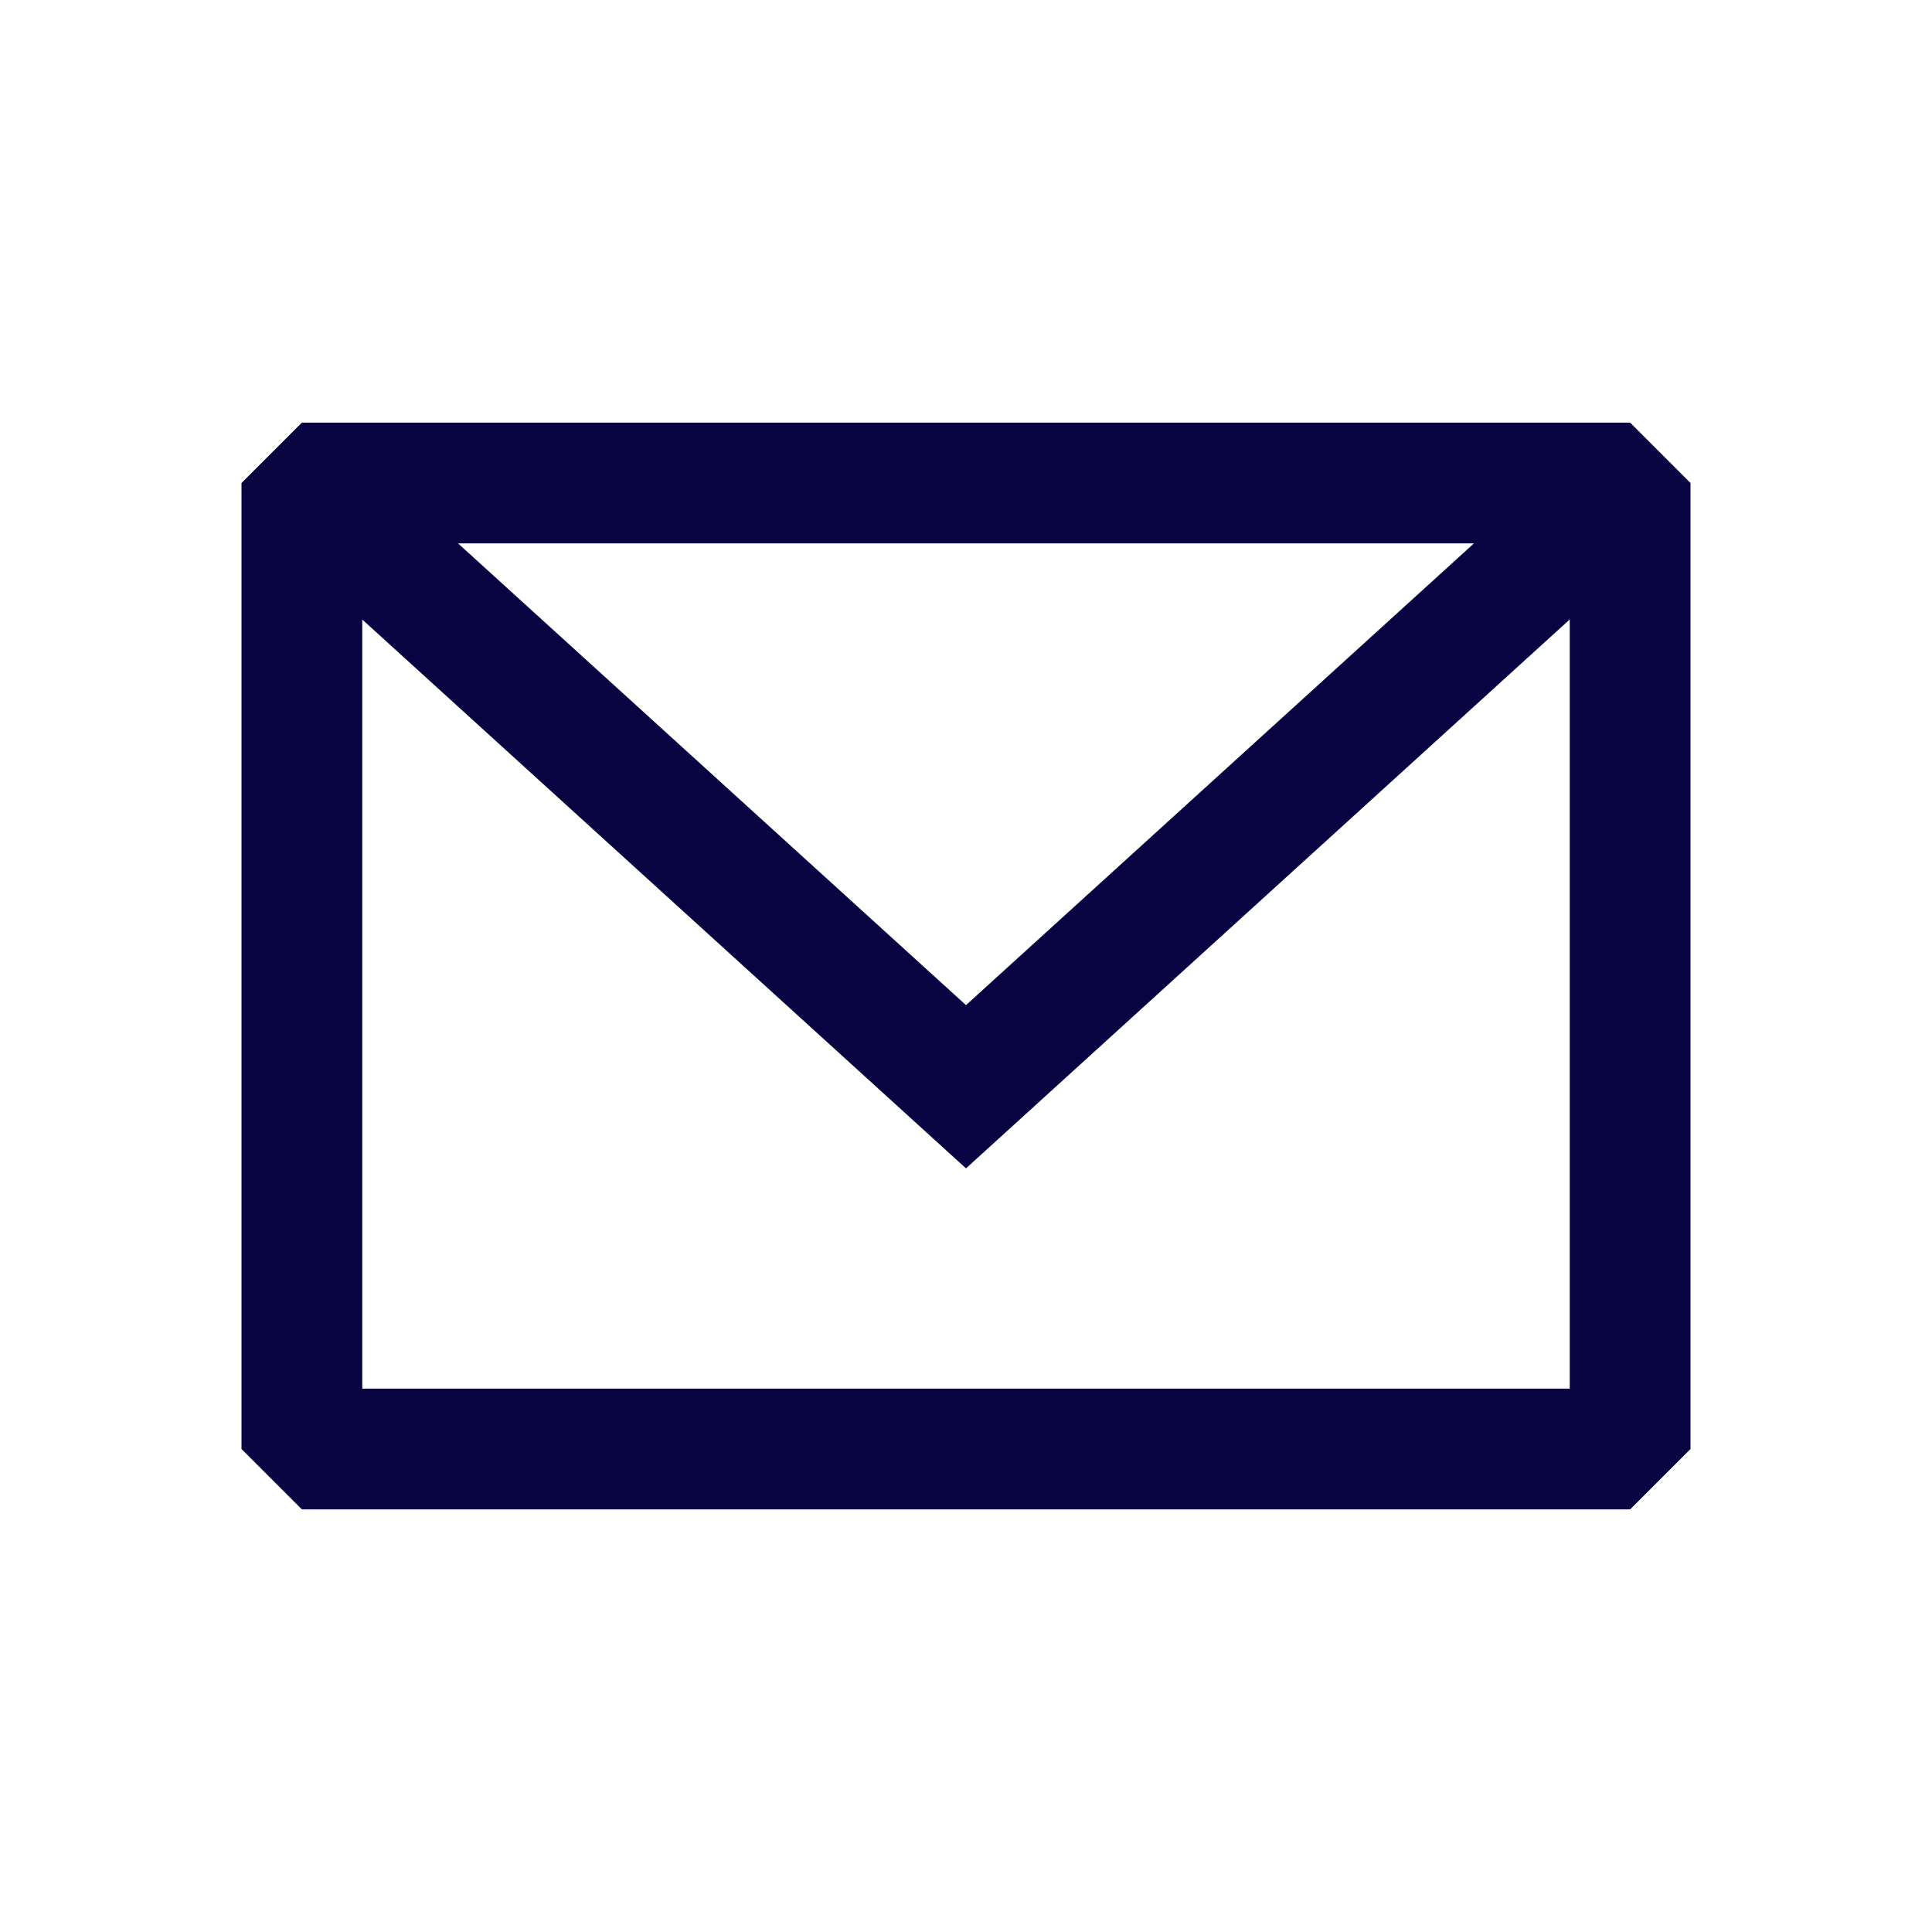
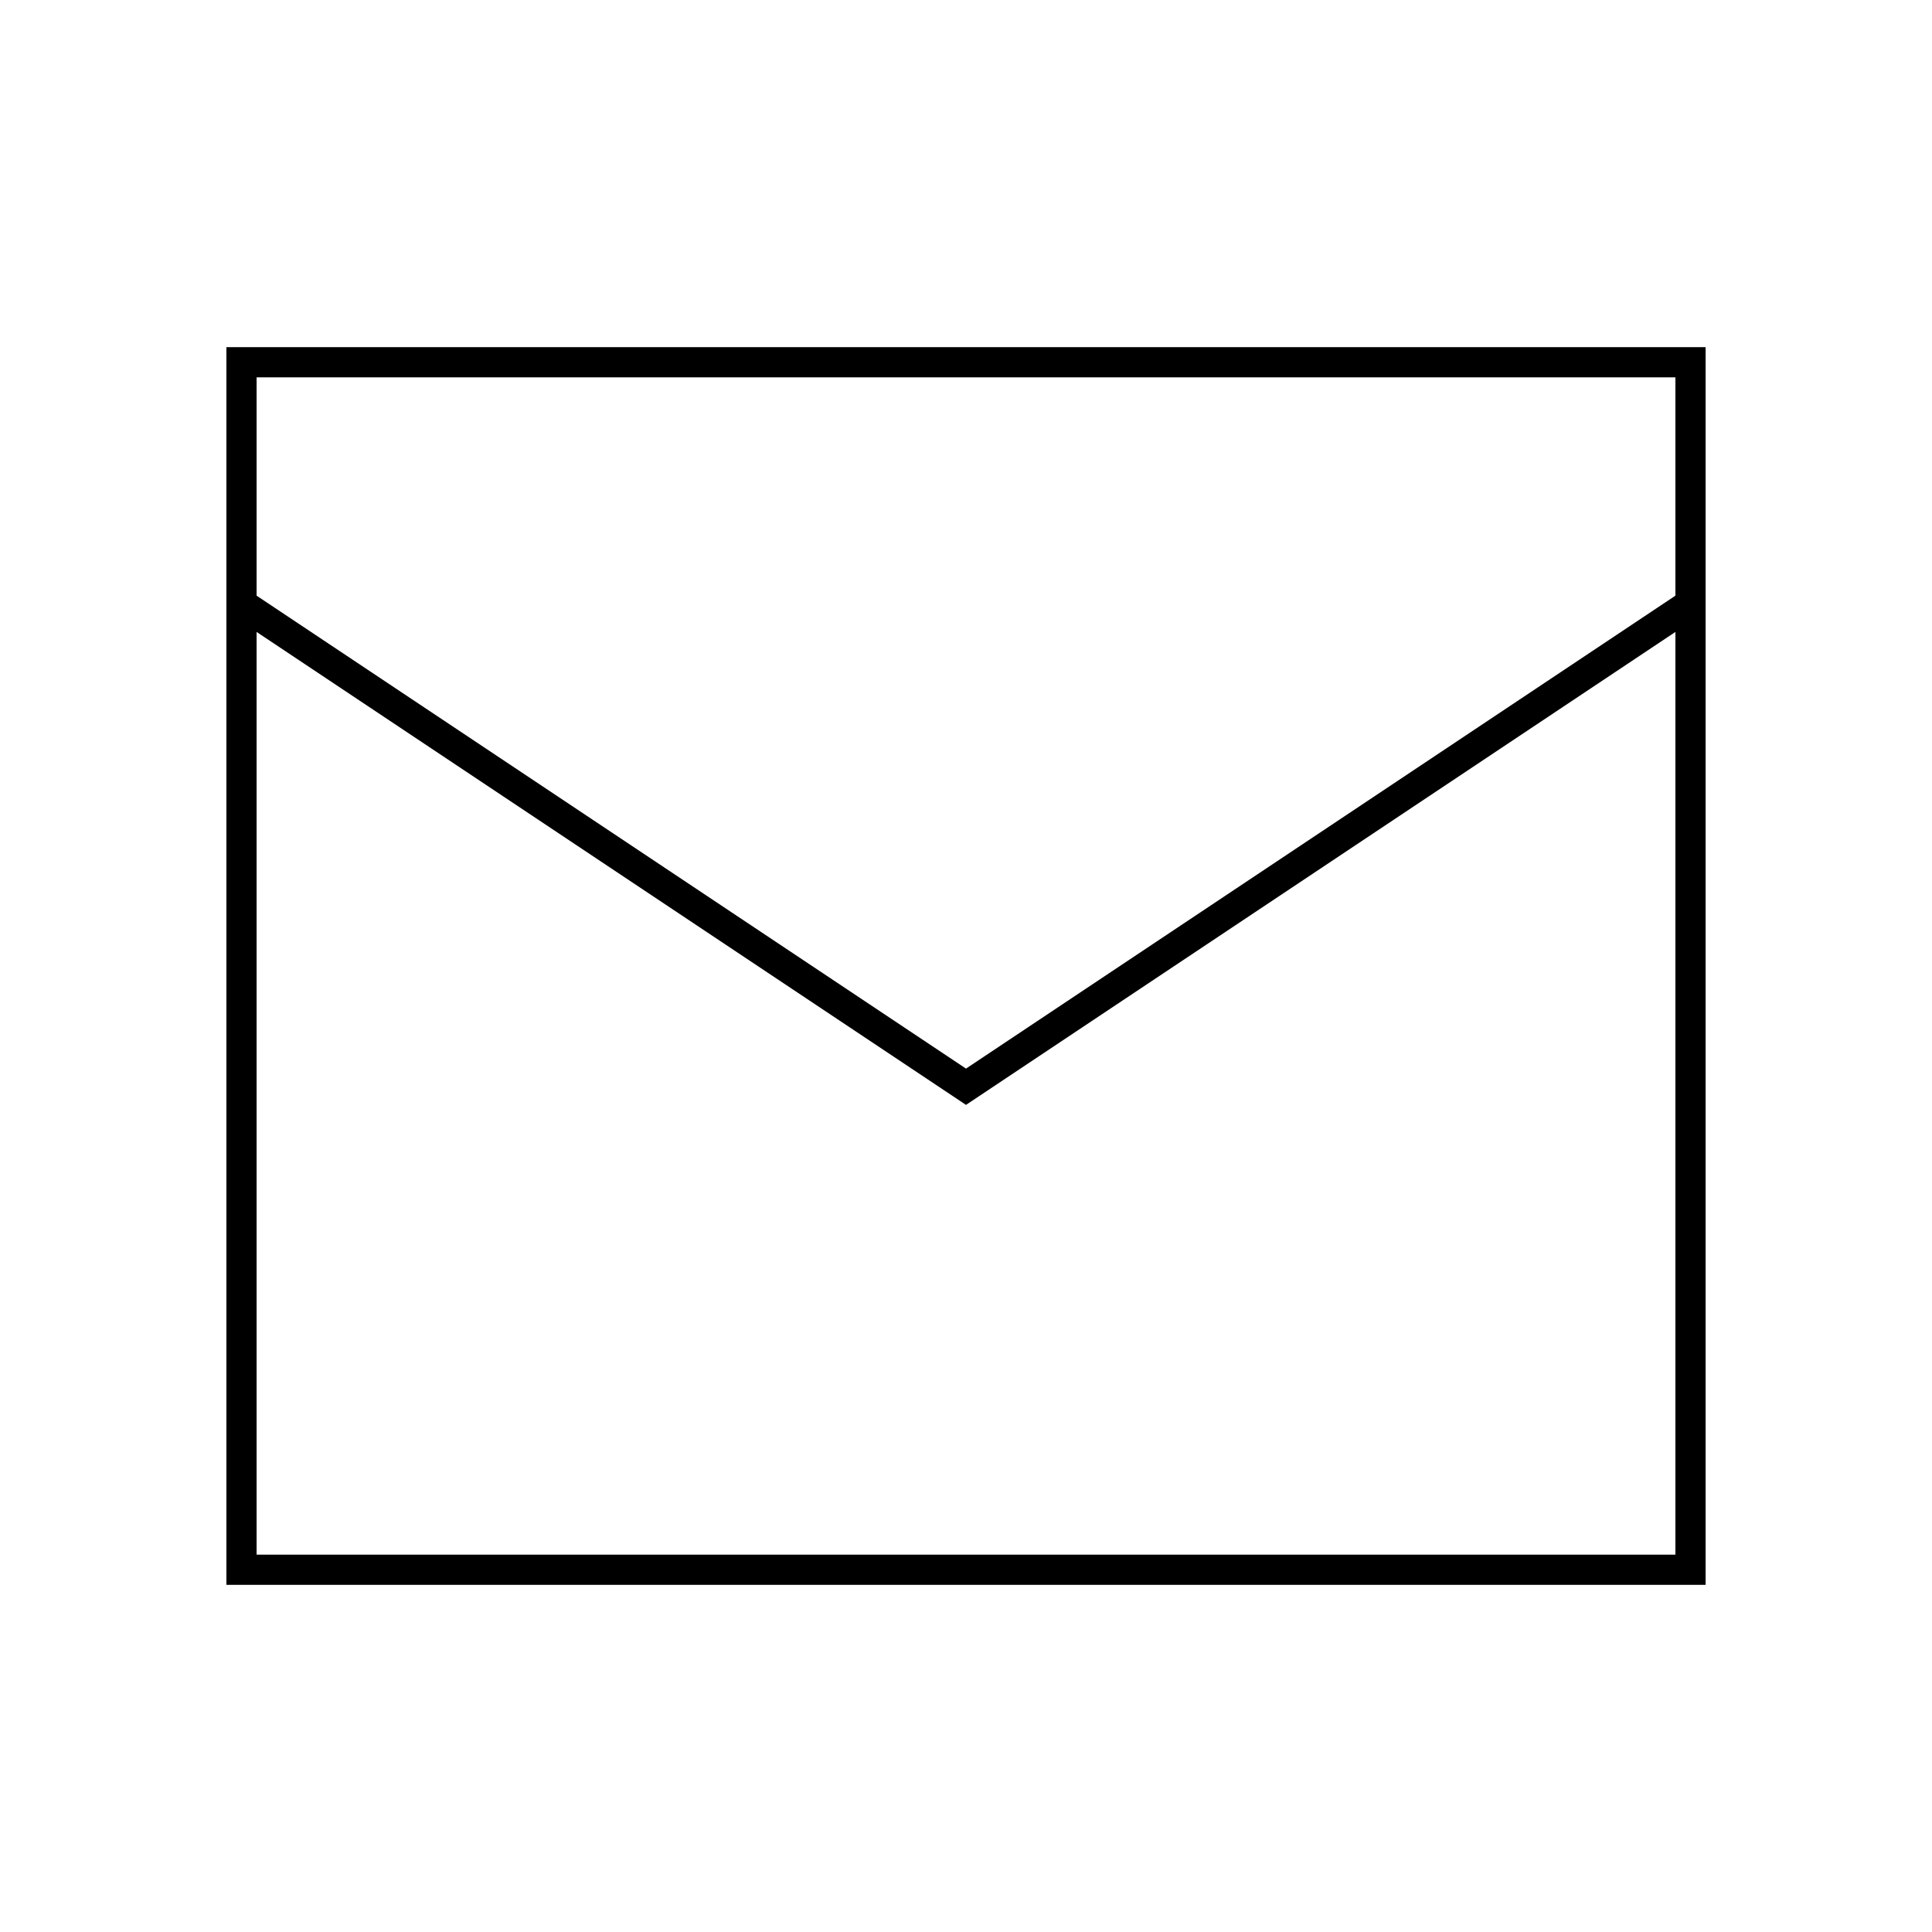
- <svg xmlns="http://www.w3.org/2000/svg" width="800px" height="800px" viewBox="0 0 24 24" fill="none">
-   <path fill-rule="evenodd" clip-rule="evenodd" d="M3.75 5.25L3 6V18L3.75 18.75H20.25L21 18V6L20.25 5.25H3.75ZM4.5 7.696V17.25H19.5V7.695L12 14.514L4.5 7.696ZM18.31 6.75H5.69L12 12.486L18.31 6.75Z" fill="#080341" />
+ <svg xmlns="http://www.w3.org/2000/svg" width="800px" height="800px" viewBox="0 0 64 64" fill="none" stroke="#000000">
+   <rect x="8" y="12" width="48" height="40" />
+   <polyline points="56 20 32 36 8 20" />
</svg>
